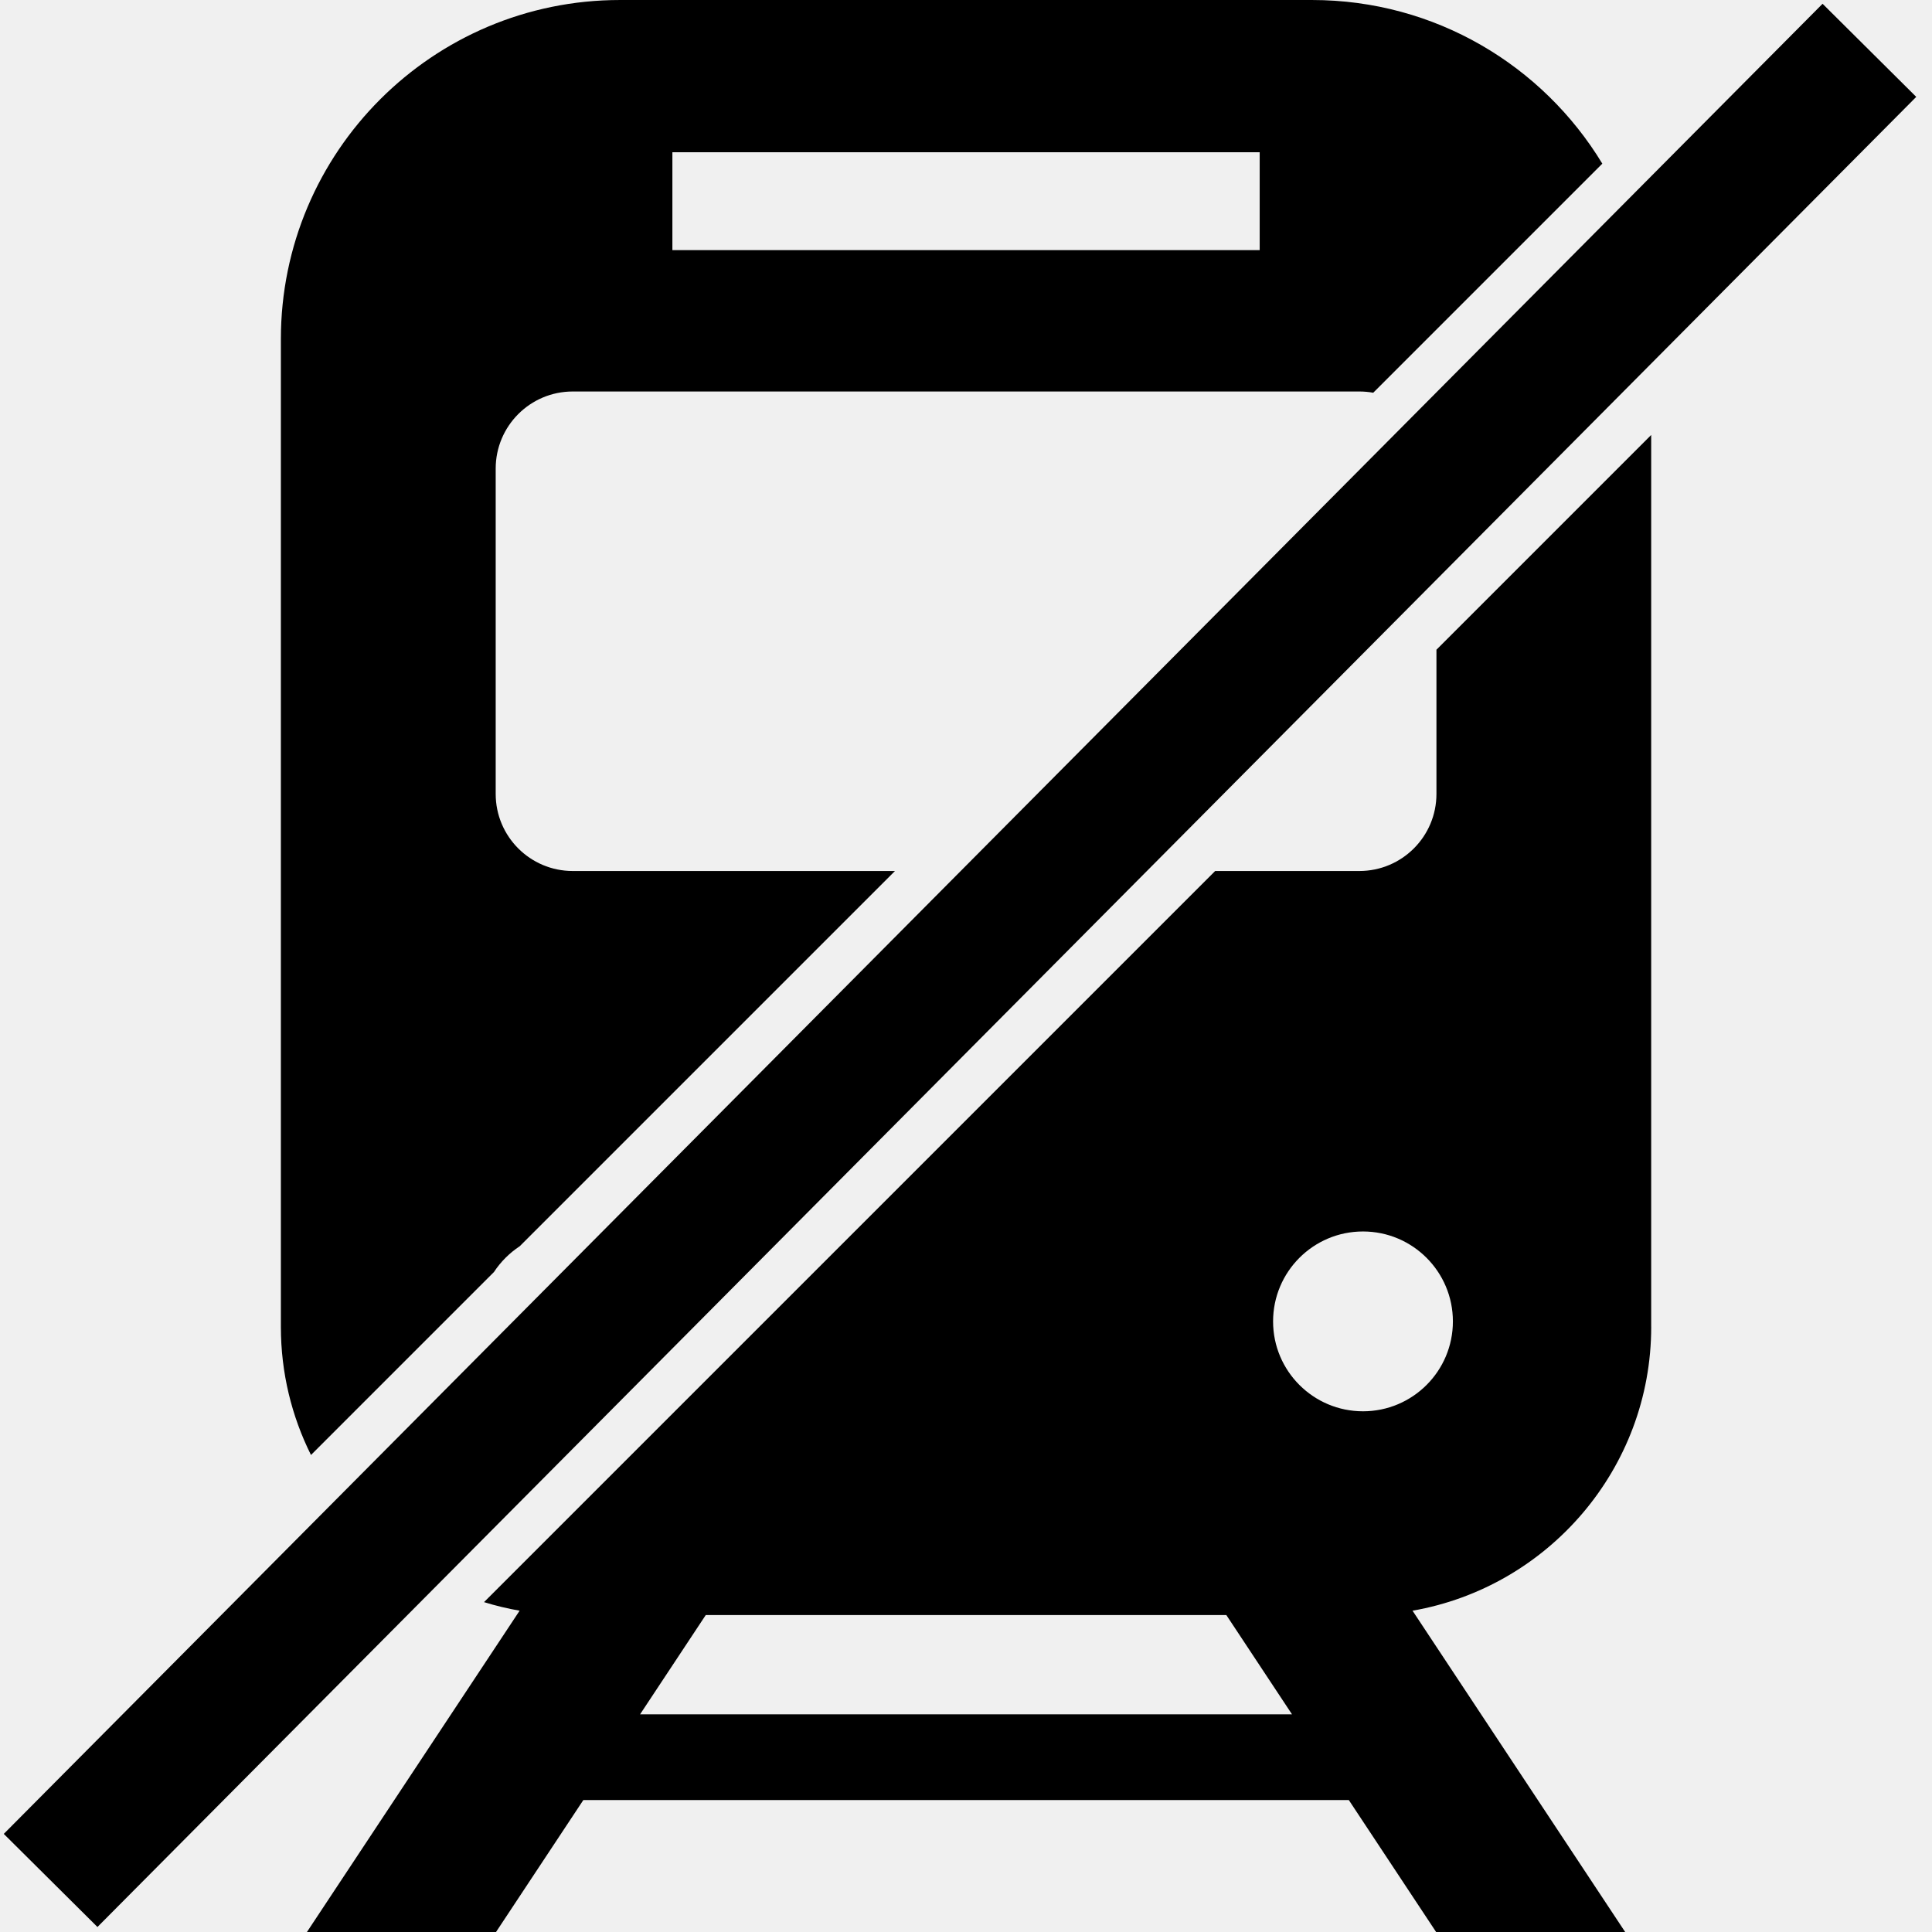
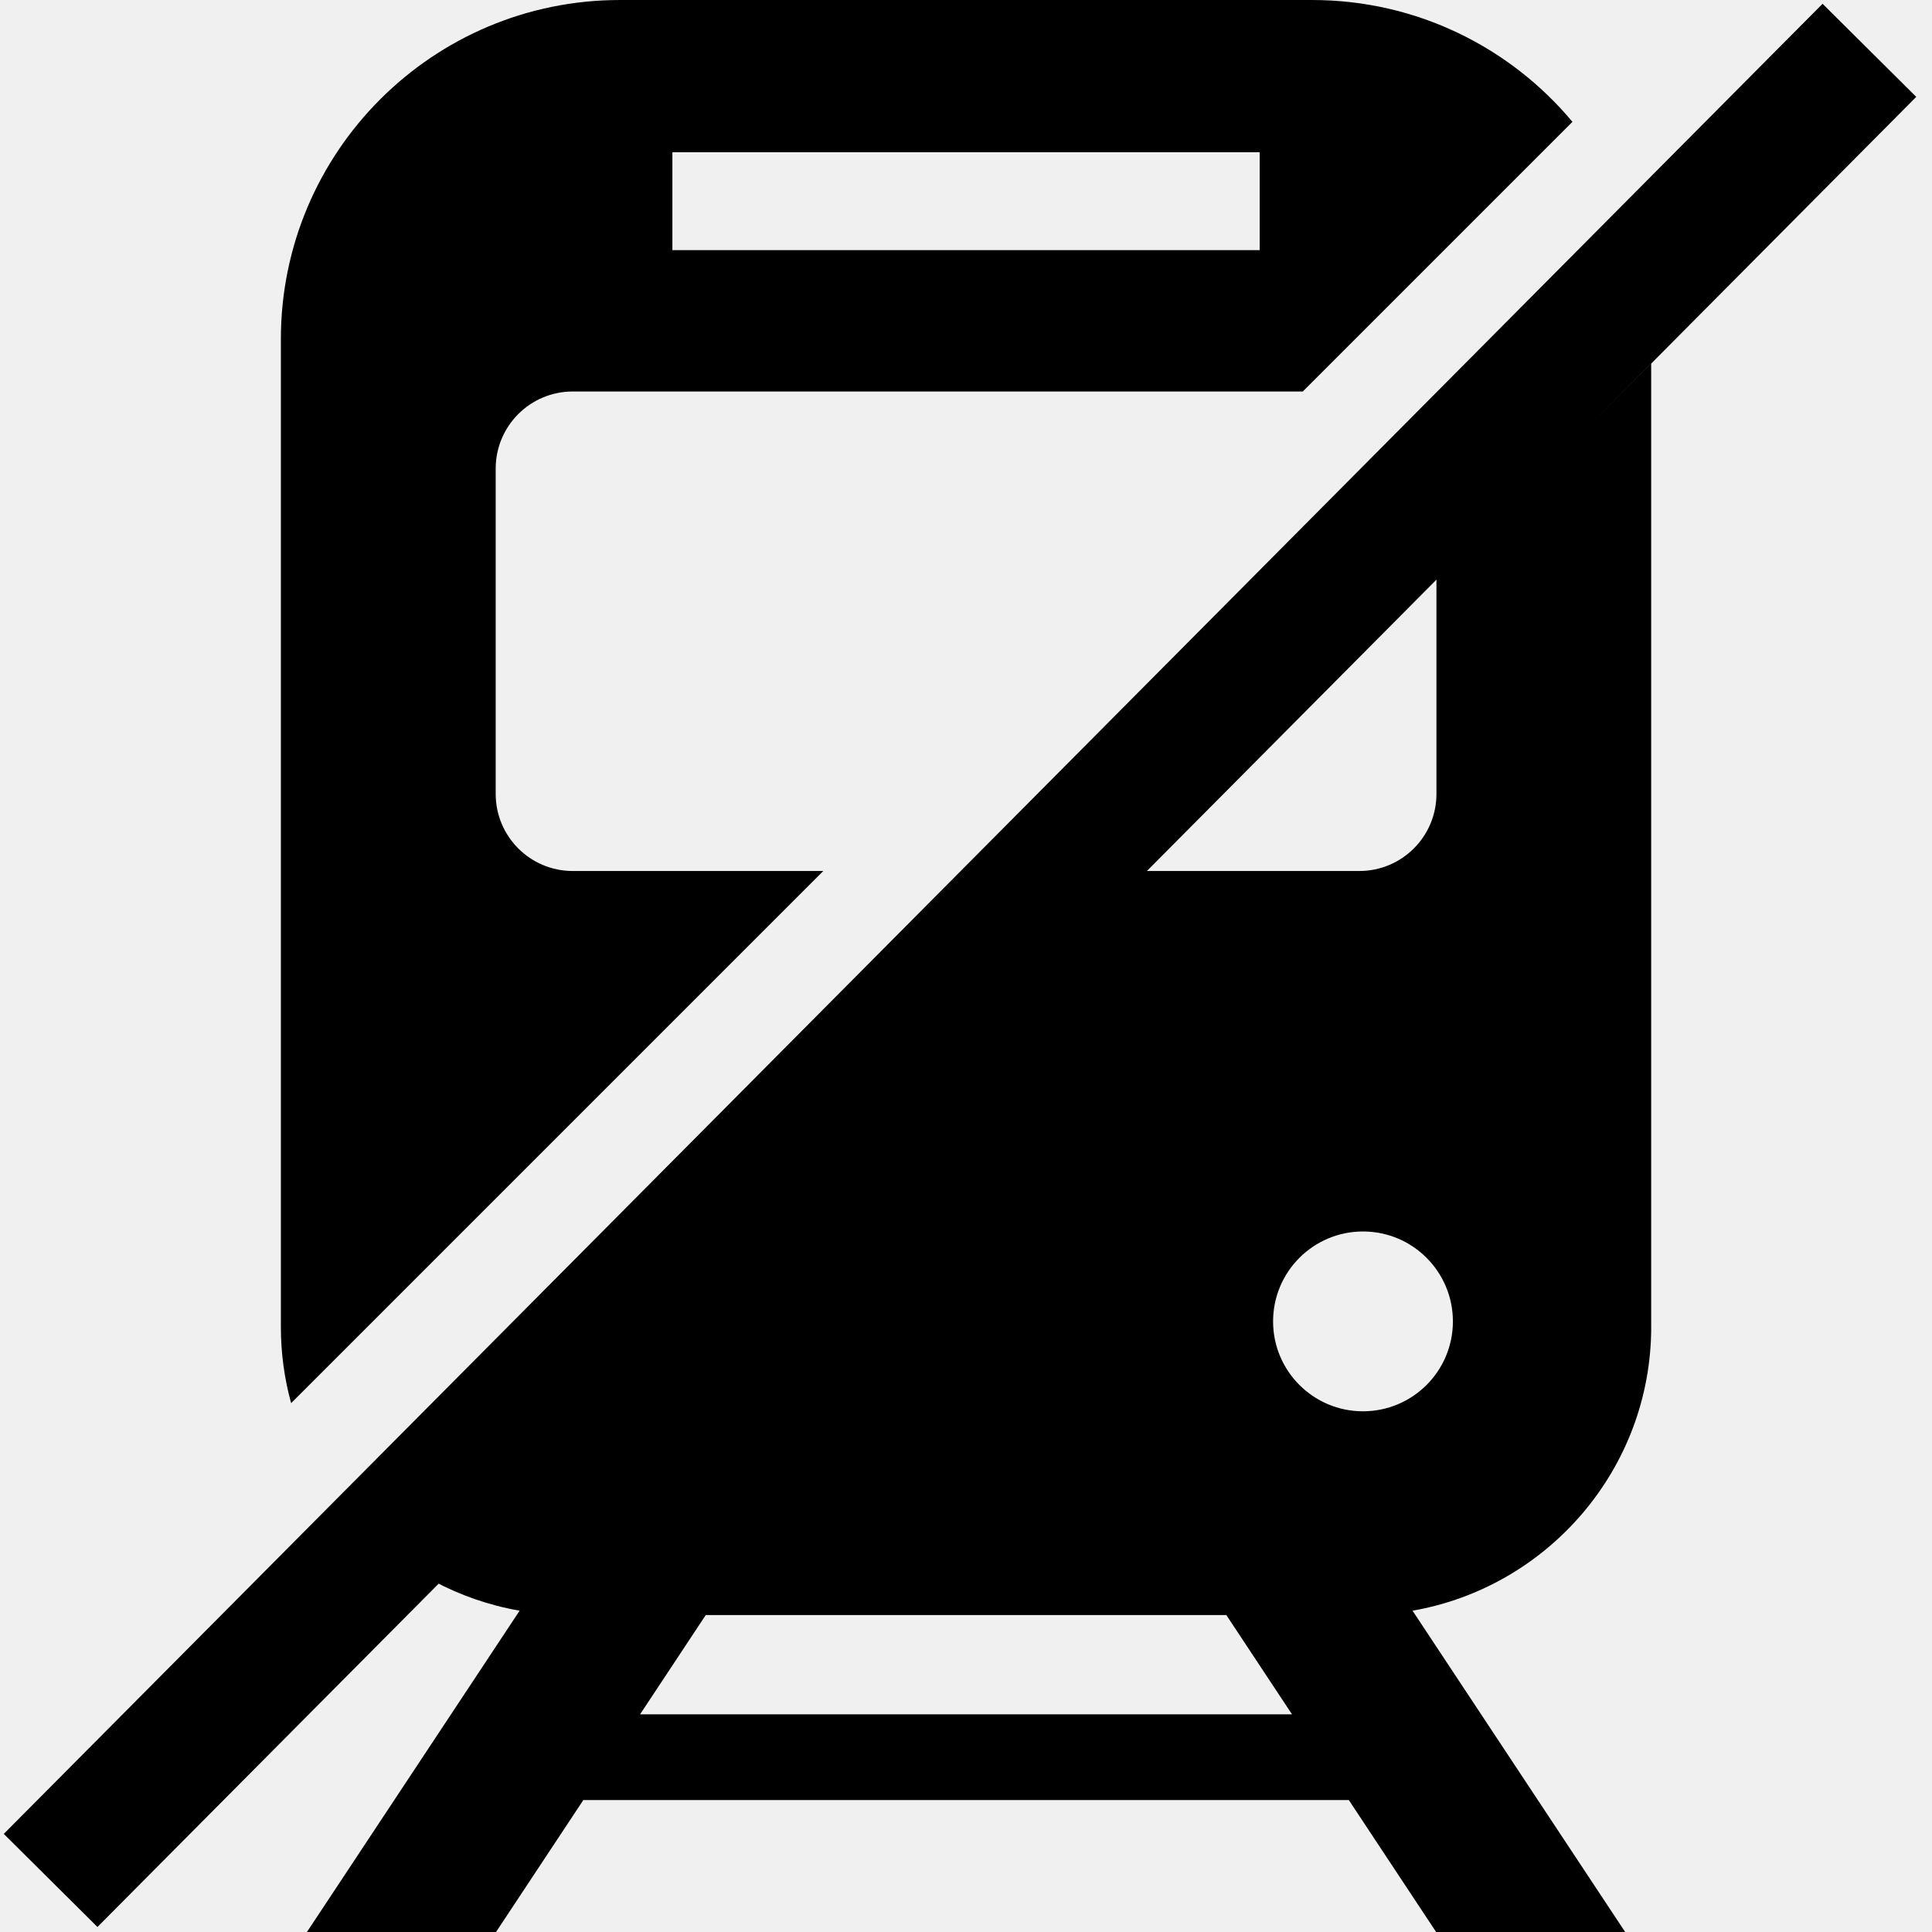
<svg xmlns="http://www.w3.org/2000/svg" viewBox="0 0 512 512" fill="none">
  <g clip-path="url(#clip0_1_2)">
-     <path d="M437.58 351.63H437.587C437.587 389.258 410.213 420.602 374.337 426.851L430.688 512.001H380.586L357.455 477.04H154.585L131.453 512.001H81.343L137.703 426.851C134.487 426.291 131.339 425.529 128.272 424.58L322.03 230.823H360.244C371.519 230.823 380.673 221.678 380.673 210.394V172.18L437.58 115.272V351.63ZM187.036 427.998L169.626 454.316H342.396L324.986 427.998H187.036ZM347.712 0.002C380.332 0.002 408.884 17.373 424.631 43.368L363.919 104.08C362.727 103.863 361.499 103.75 360.244 103.75H151.784C140.5 103.75 131.363 112.904 131.363 124.188V210.394C131.363 221.678 140.5 230.823 151.784 230.823H237.177L137.731 330.268C135.02 332.053 132.696 334.378 130.909 337.09L82.415 385.584C77.309 375.352 74.434 363.82 74.434 351.63V89.87C74.434 40.235 114.677 0.002 164.302 0.002H347.712ZM361.206 326.354C348.048 326.354 337.38 337.023 337.38 350.19C337.38 363.34 348.048 374.008 361.206 374.008C374.365 374.008 385.033 363.34 385.033 350.19C385.033 337.022 374.365 326.355 361.206 326.354ZM178.19 40.35V66.29H333.83V40.35H178.19Z" fill="currentColor" />
+     <path d="M437.58 351.63H437.587C437.587 389.258 410.213 420.602 374.337 426.851L430.688 512.001H380.586L357.455 477.04H154.585L131.453 512.001H81.343L137.703 426.851C129.585 425.439 121.903 422.742 114.874 418.979L163.498 370.354C166.523 368.449 169.088 365.883 170.992 362.859L303.03 230.823H360.244C371.519 230.823 380.673 221.678 380.673 210.394V153.18L437.58 96.272V351.63ZM187.036 427.998L169.626 454.316H342.396L324.986 427.998H187.036ZM361.206 326.354C348.048 326.354 337.38 337.023 337.38 350.19C337.38 363.34 348.048 374.008 361.206 374.008C374.365 374.008 385.033 363.34 385.033 350.19C385.033 337.022 374.365 326.355 361.206 326.354ZM347.712 0.002C375.441 0.002 400.23 12.555 416.713 32.286L345.25 103.75H151.784C140.5 103.75 131.363 112.904 131.363 124.188V210.394C131.363 221.678 140.5 230.823 151.784 230.823H218.177L77.152 371.847C75.38 365.405 74.434 358.626 74.434 351.63V89.87C74.434 40.235 114.677 0.002 164.302 0.002H347.712ZM178.19 40.35V66.29H333.83V40.35H178.19Z" fill="currentColor" />
    <line x1="495.413" y1="13.336" x2="13.413" y2="498.336" stroke="currentColor" stroke-width="35" />
  </g>
  <defs>
    <clipPath id="clip0_1_2">
      <rect width="512" height="512" fill="white" />
    </clipPath>
  </defs>
</svg>
